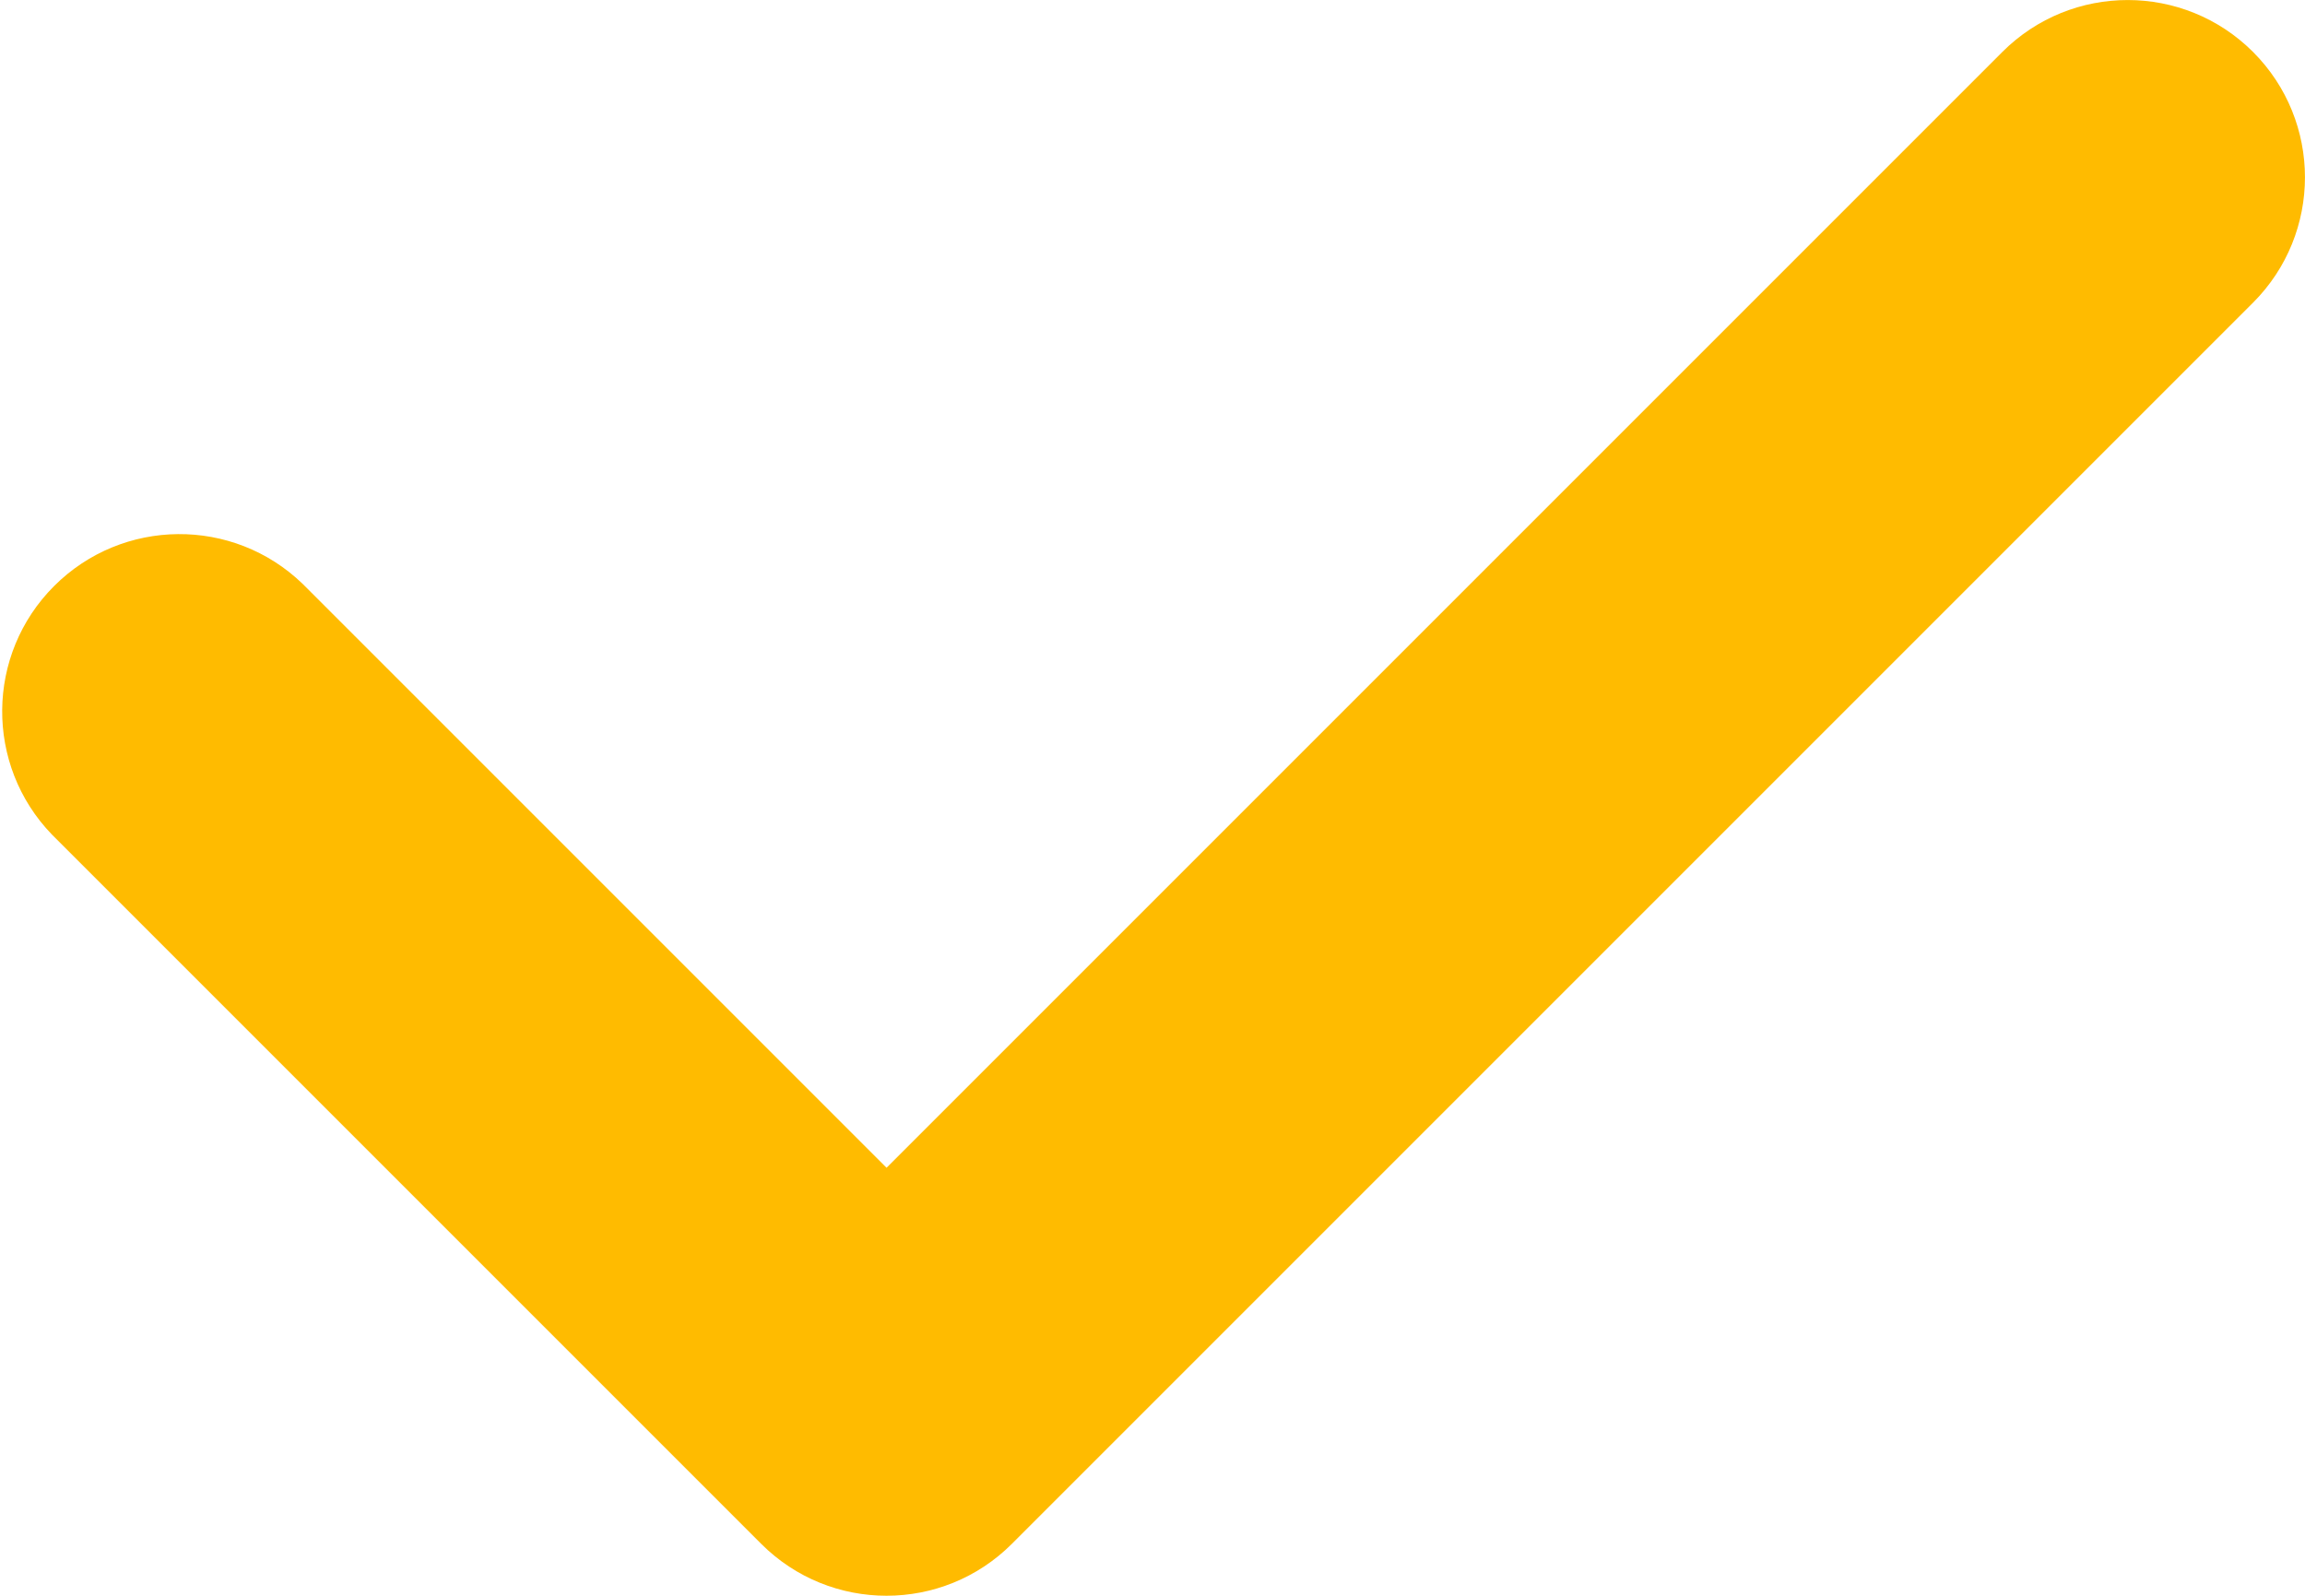
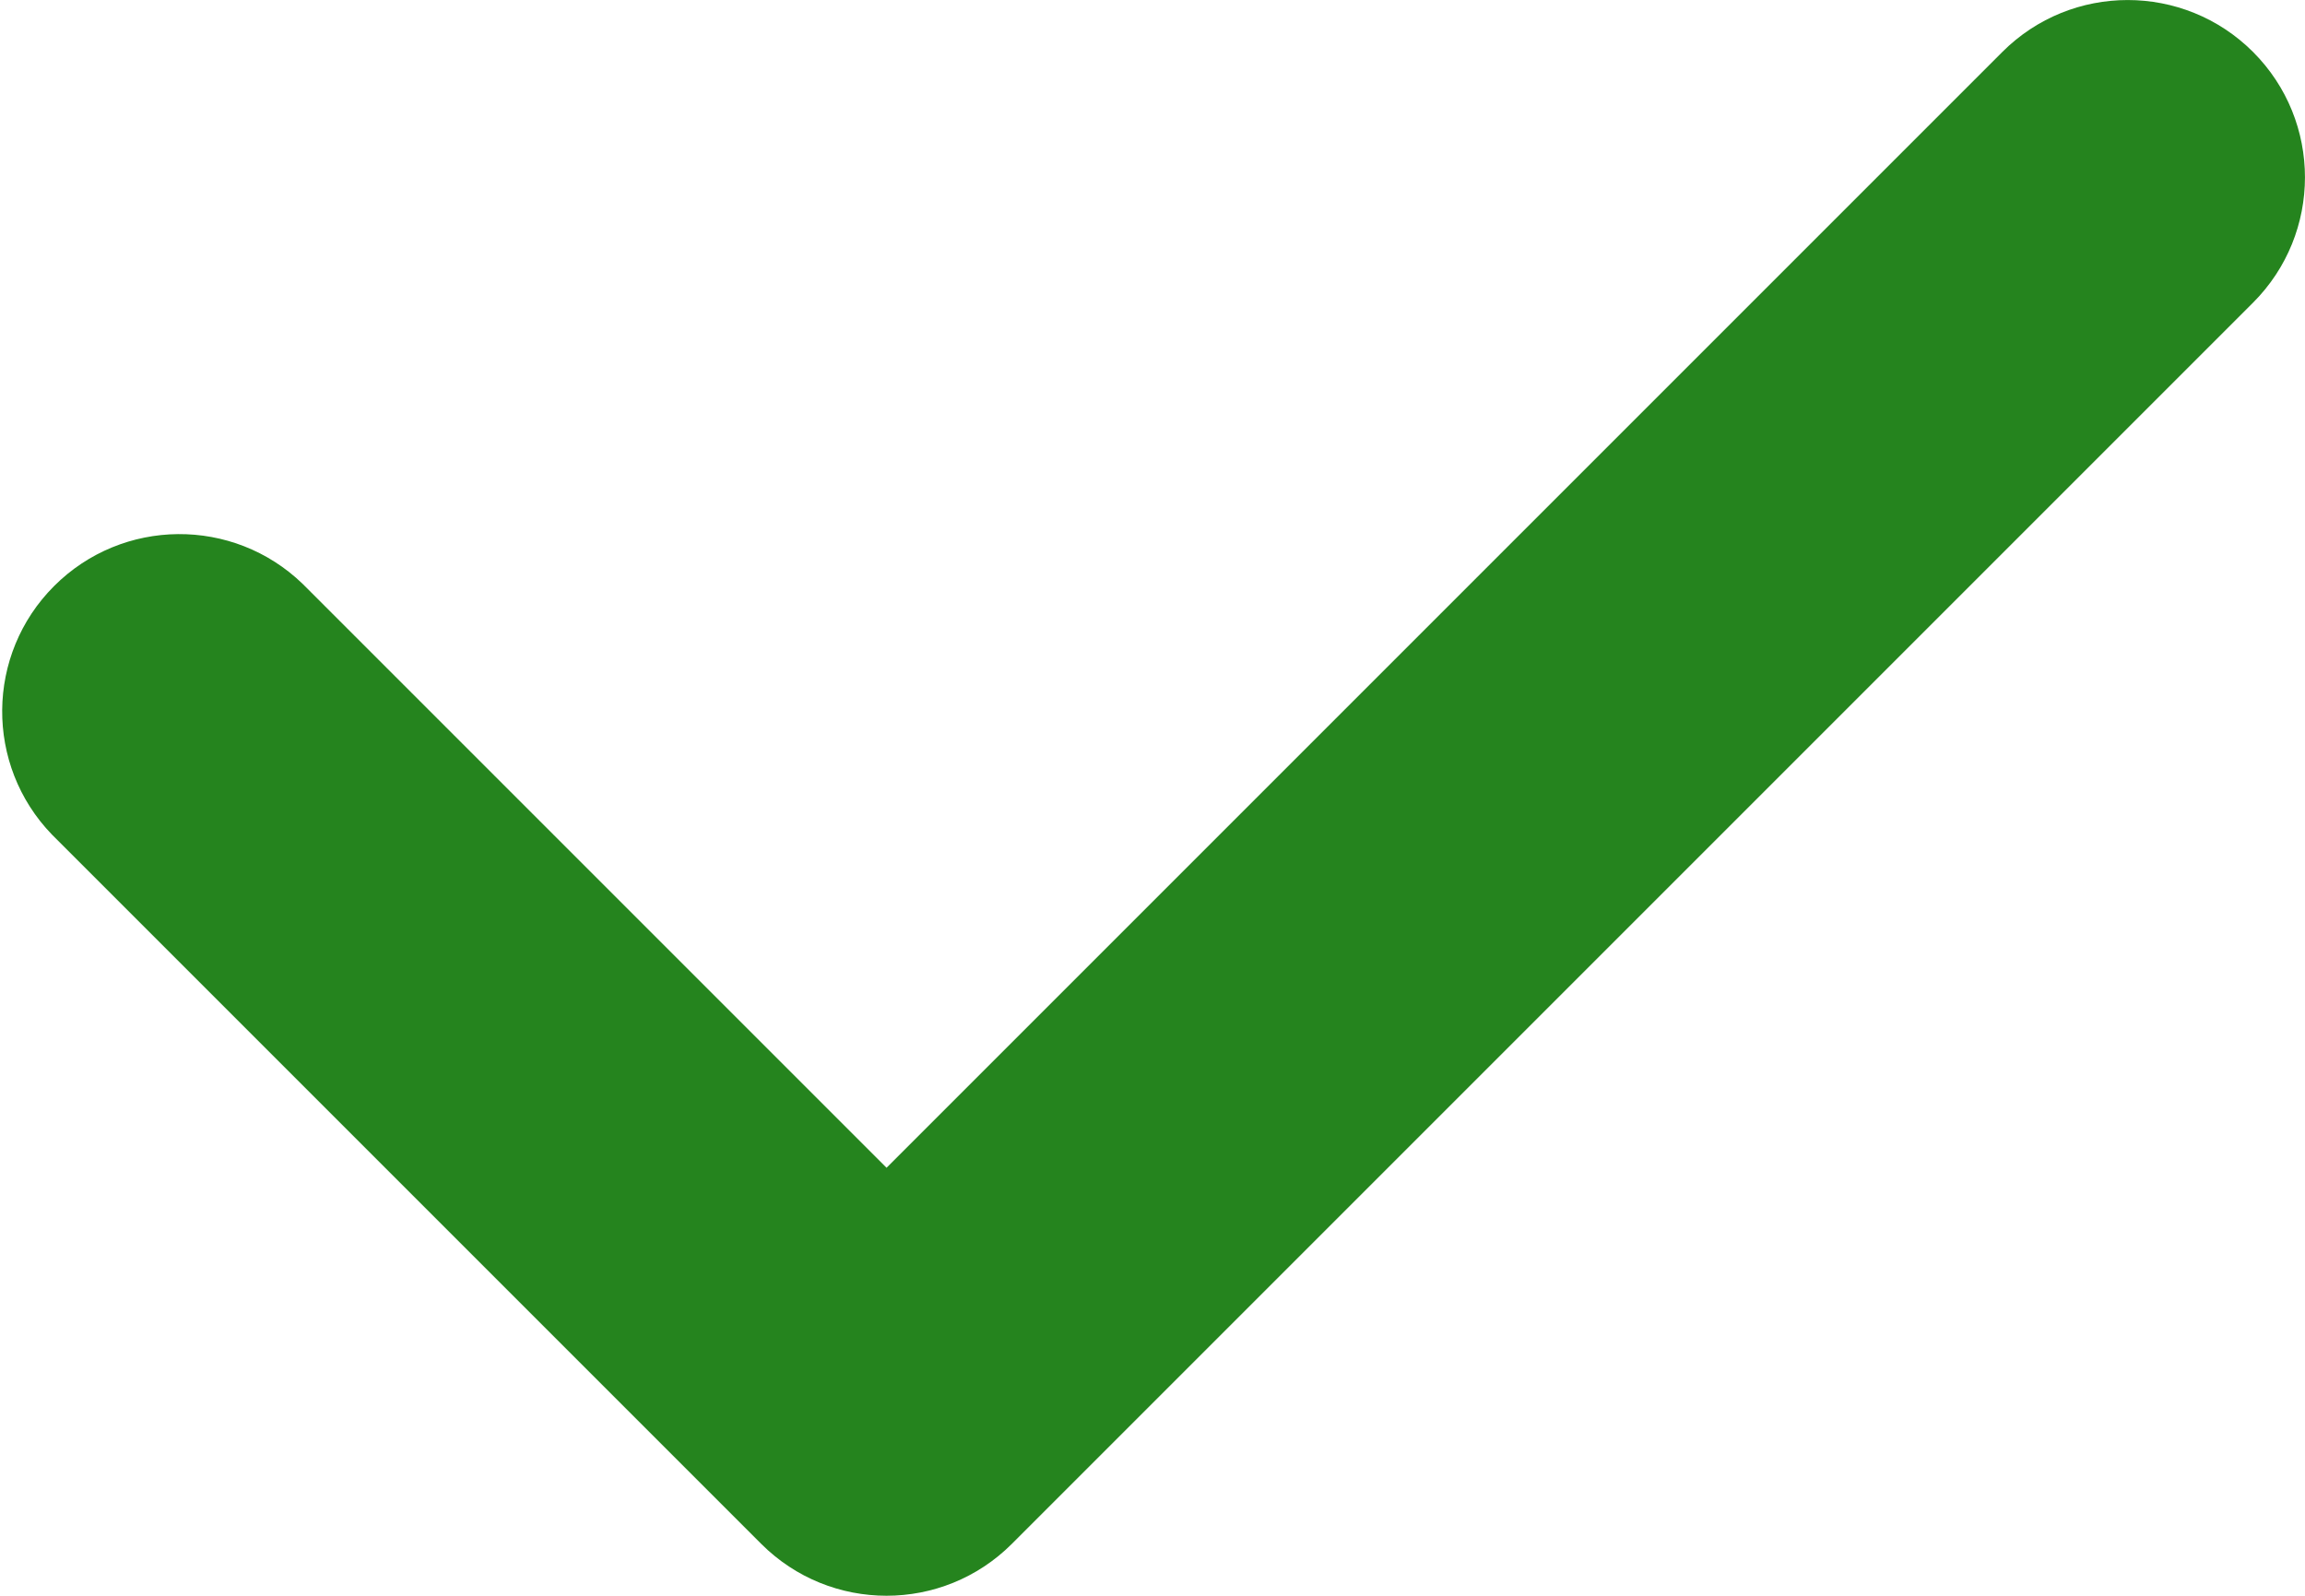
<svg xmlns="http://www.w3.org/2000/svg" width="13" height="9" fill="none">
-   <path fill-rule="evenodd" clip-rule="evenodd" d="M12.707.293a1 1 0 0 1 0 1.414l-7 7a1 1 0 0 1-1.414 0l-4-4a1 1 0 0 1 1.414-1.414L5 6.586 11.293.293a1 1 0 0 1 1.414 0Z" fill="#FB0" />
+   <path fill-rule="evenodd" clip-rule="evenodd" d="M12.707.293a1 1 0 0 1 0 1.414l-7 7a1 1 0 0 1-1.414 0l-4-4a1 1 0 0 1 1.414-1.414L5 6.586 11.293.293a1 1 0 0 1 1.414 0Z" fill="#25841e" />
</svg>
